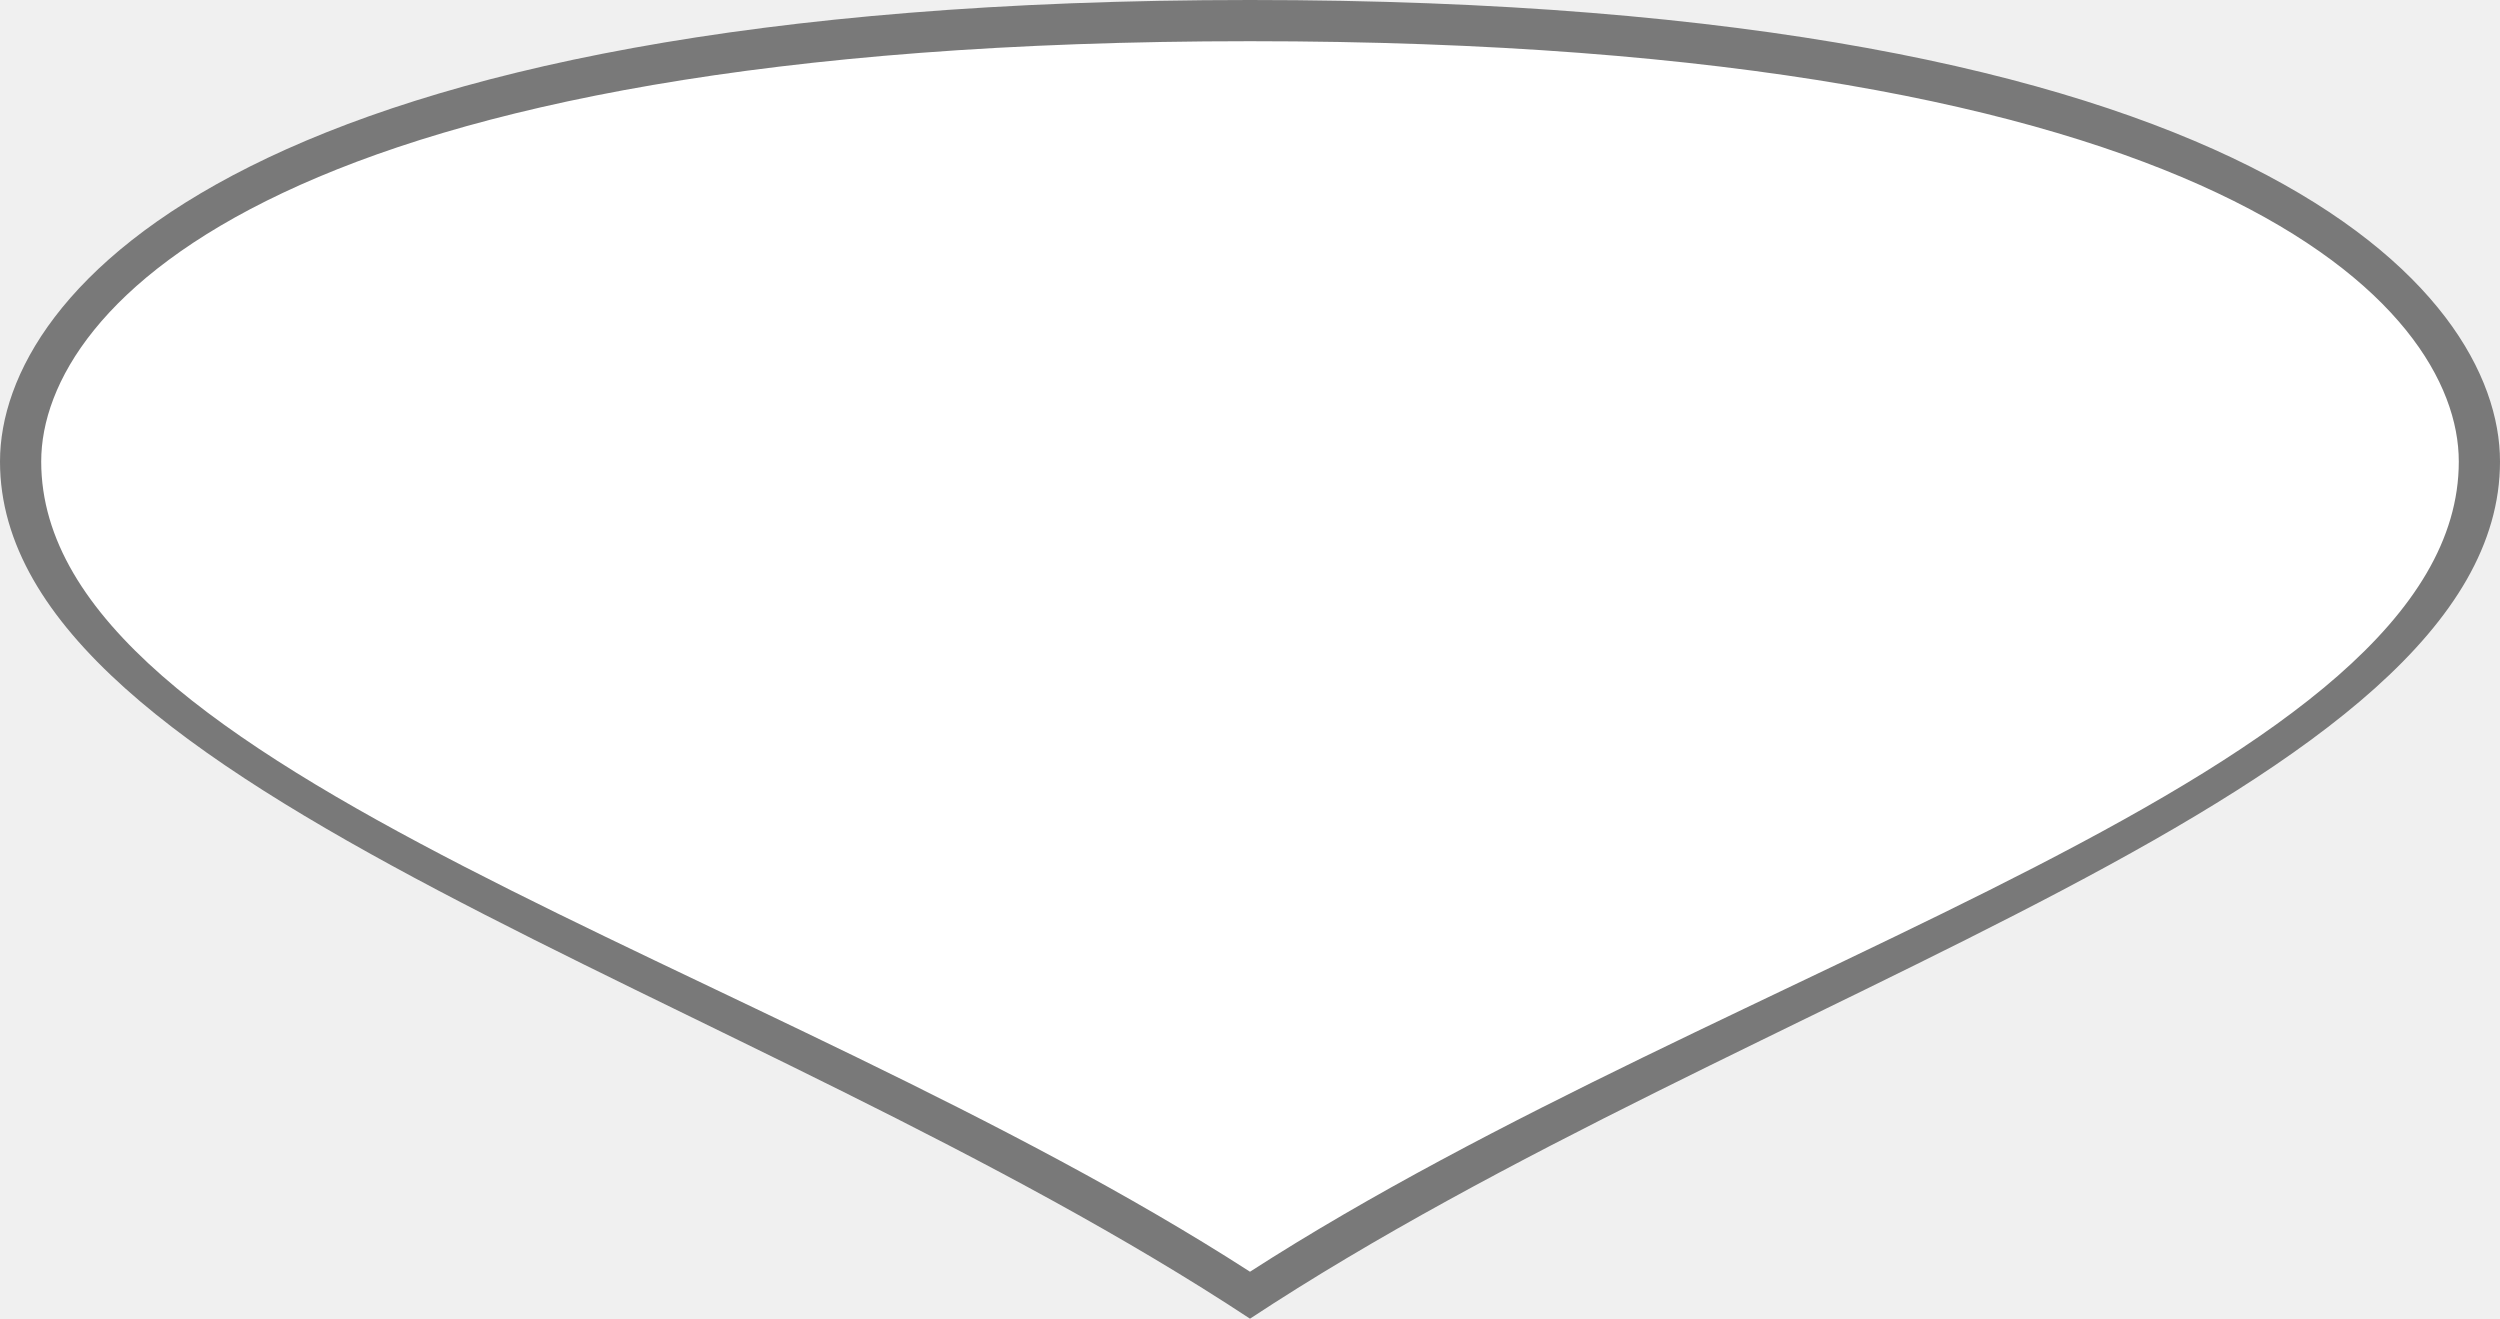
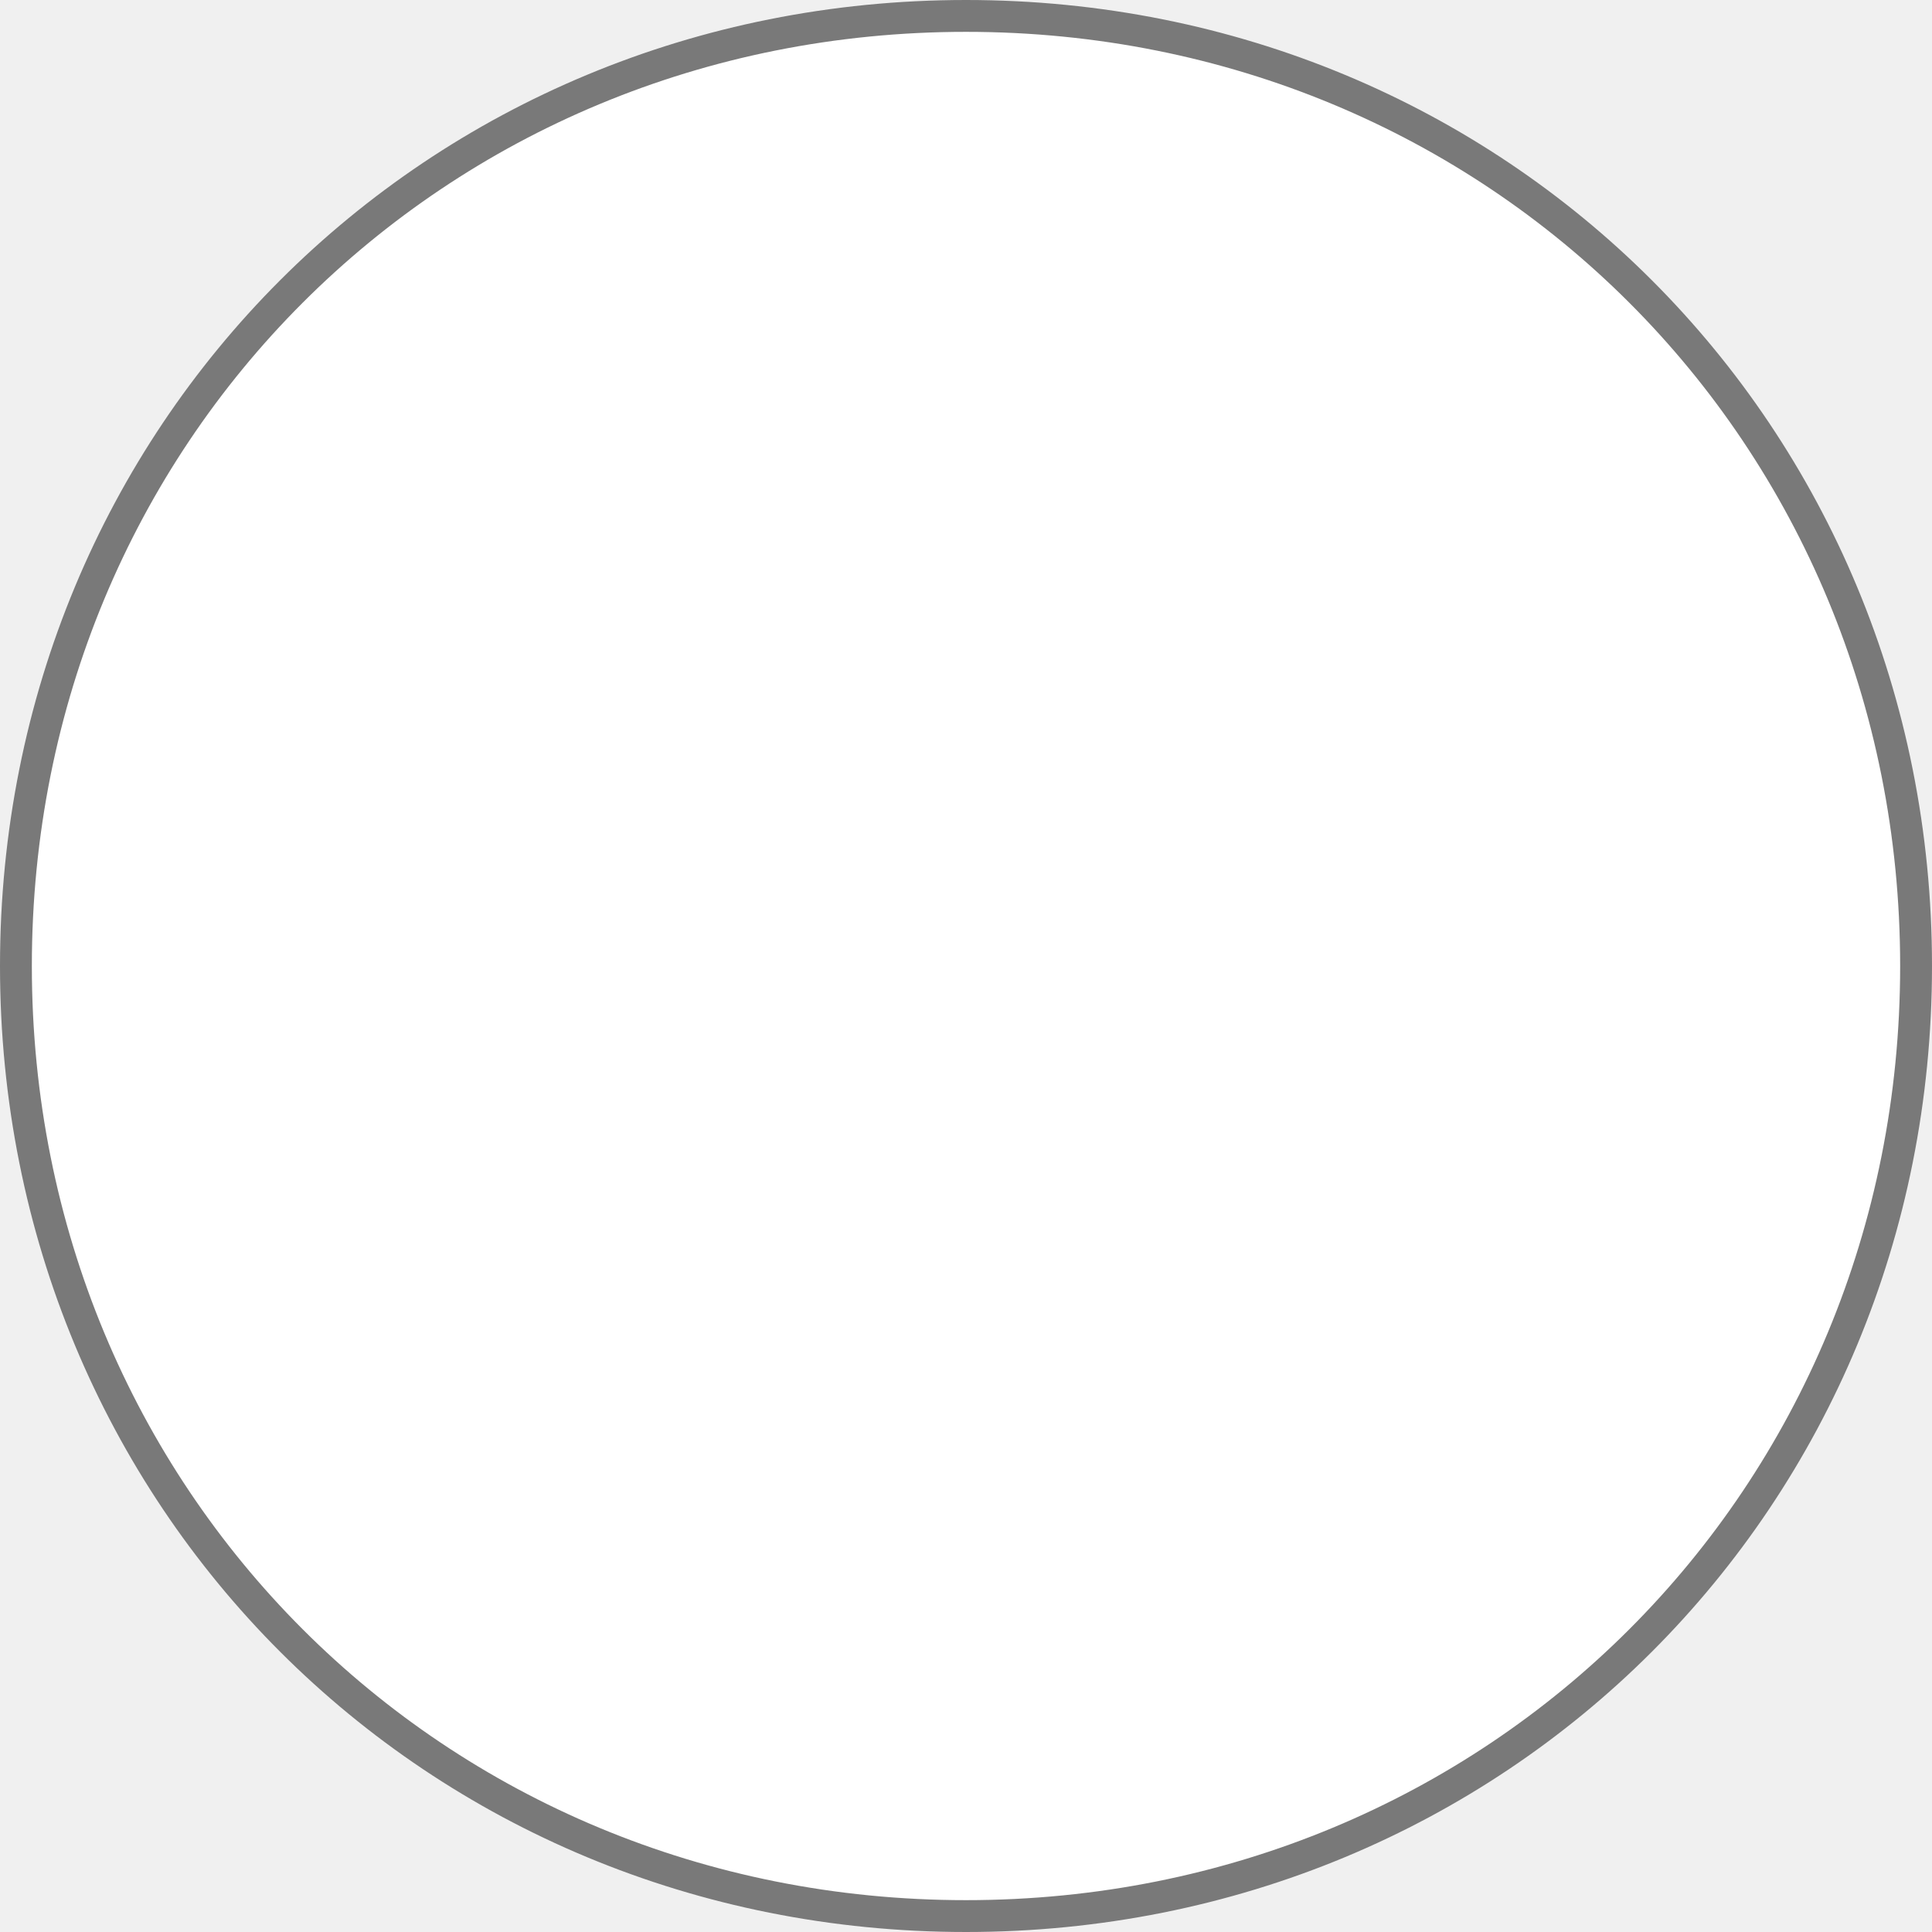
- <svg xmlns="http://www.w3.org/2000/svg" version="1.1" width="182px" height="96px">
-   <g transform="matrix(1 0 0 1 -211 -614 )">
-     <path d="M 302 707.151  C 266.6 684.247  213.5 670.504  213.5 647.6  C 213.5 636.049  231.2 616.5  302 616.5  C 372.8 616.5  390.5 636.049  390.5 647.6  C 390.5 670.504  337.4 684.247  302 707.151  Z " fill-rule="nonzero" fill="#ffffff" stroke="none" />
-     <path d="M 302 710  C 265.6 686  211 671.6  211 647.6  C 211 635.12  229.2 614  302 614  C 374.8 614  393 635.12  393 647.6  C 393 671.6  338.4 686  302 710  Z M 302 706.581  C 337.2 683.896  390 670.285  390 647.6  C 390 636.234  372.4 617  302 617  C 231.6 617  214 636.234  214 647.6  C 214 670.285  266.8 683.896  302 706.581  Z " fill-rule="nonzero" fill="#797979" stroke="none" />
+ <svg xmlns="http://www.w3.org/2000/svg" version="1.1" width="182px" height="182px">
+   <g transform="matrix(1 0 0 1 -211 -581 )">
+     <path d="M 302 583  C 351.84 583  391 622.16  391 672  C 391 721.84  351.84 761  302 761  C 252.16 761  213 721.84  213 672  C 213 622.16  252.16 583  302 583  Z " fill-rule="nonzero" fill="#ffffff" stroke="none" />
+     <path d="M 302 582.5  C 352.12 582.5  391.5 621.88  391.5 672  C 391.5 722.12  352.12 761.5  302 761.5  C 251.88 761.5  212.5 722.12  212.5 672  C 212.5 621.88  251.88 582.5  302 582.5  Z " stroke-width="3" stroke="#797979" fill="none" />
  </g>
</svg>
